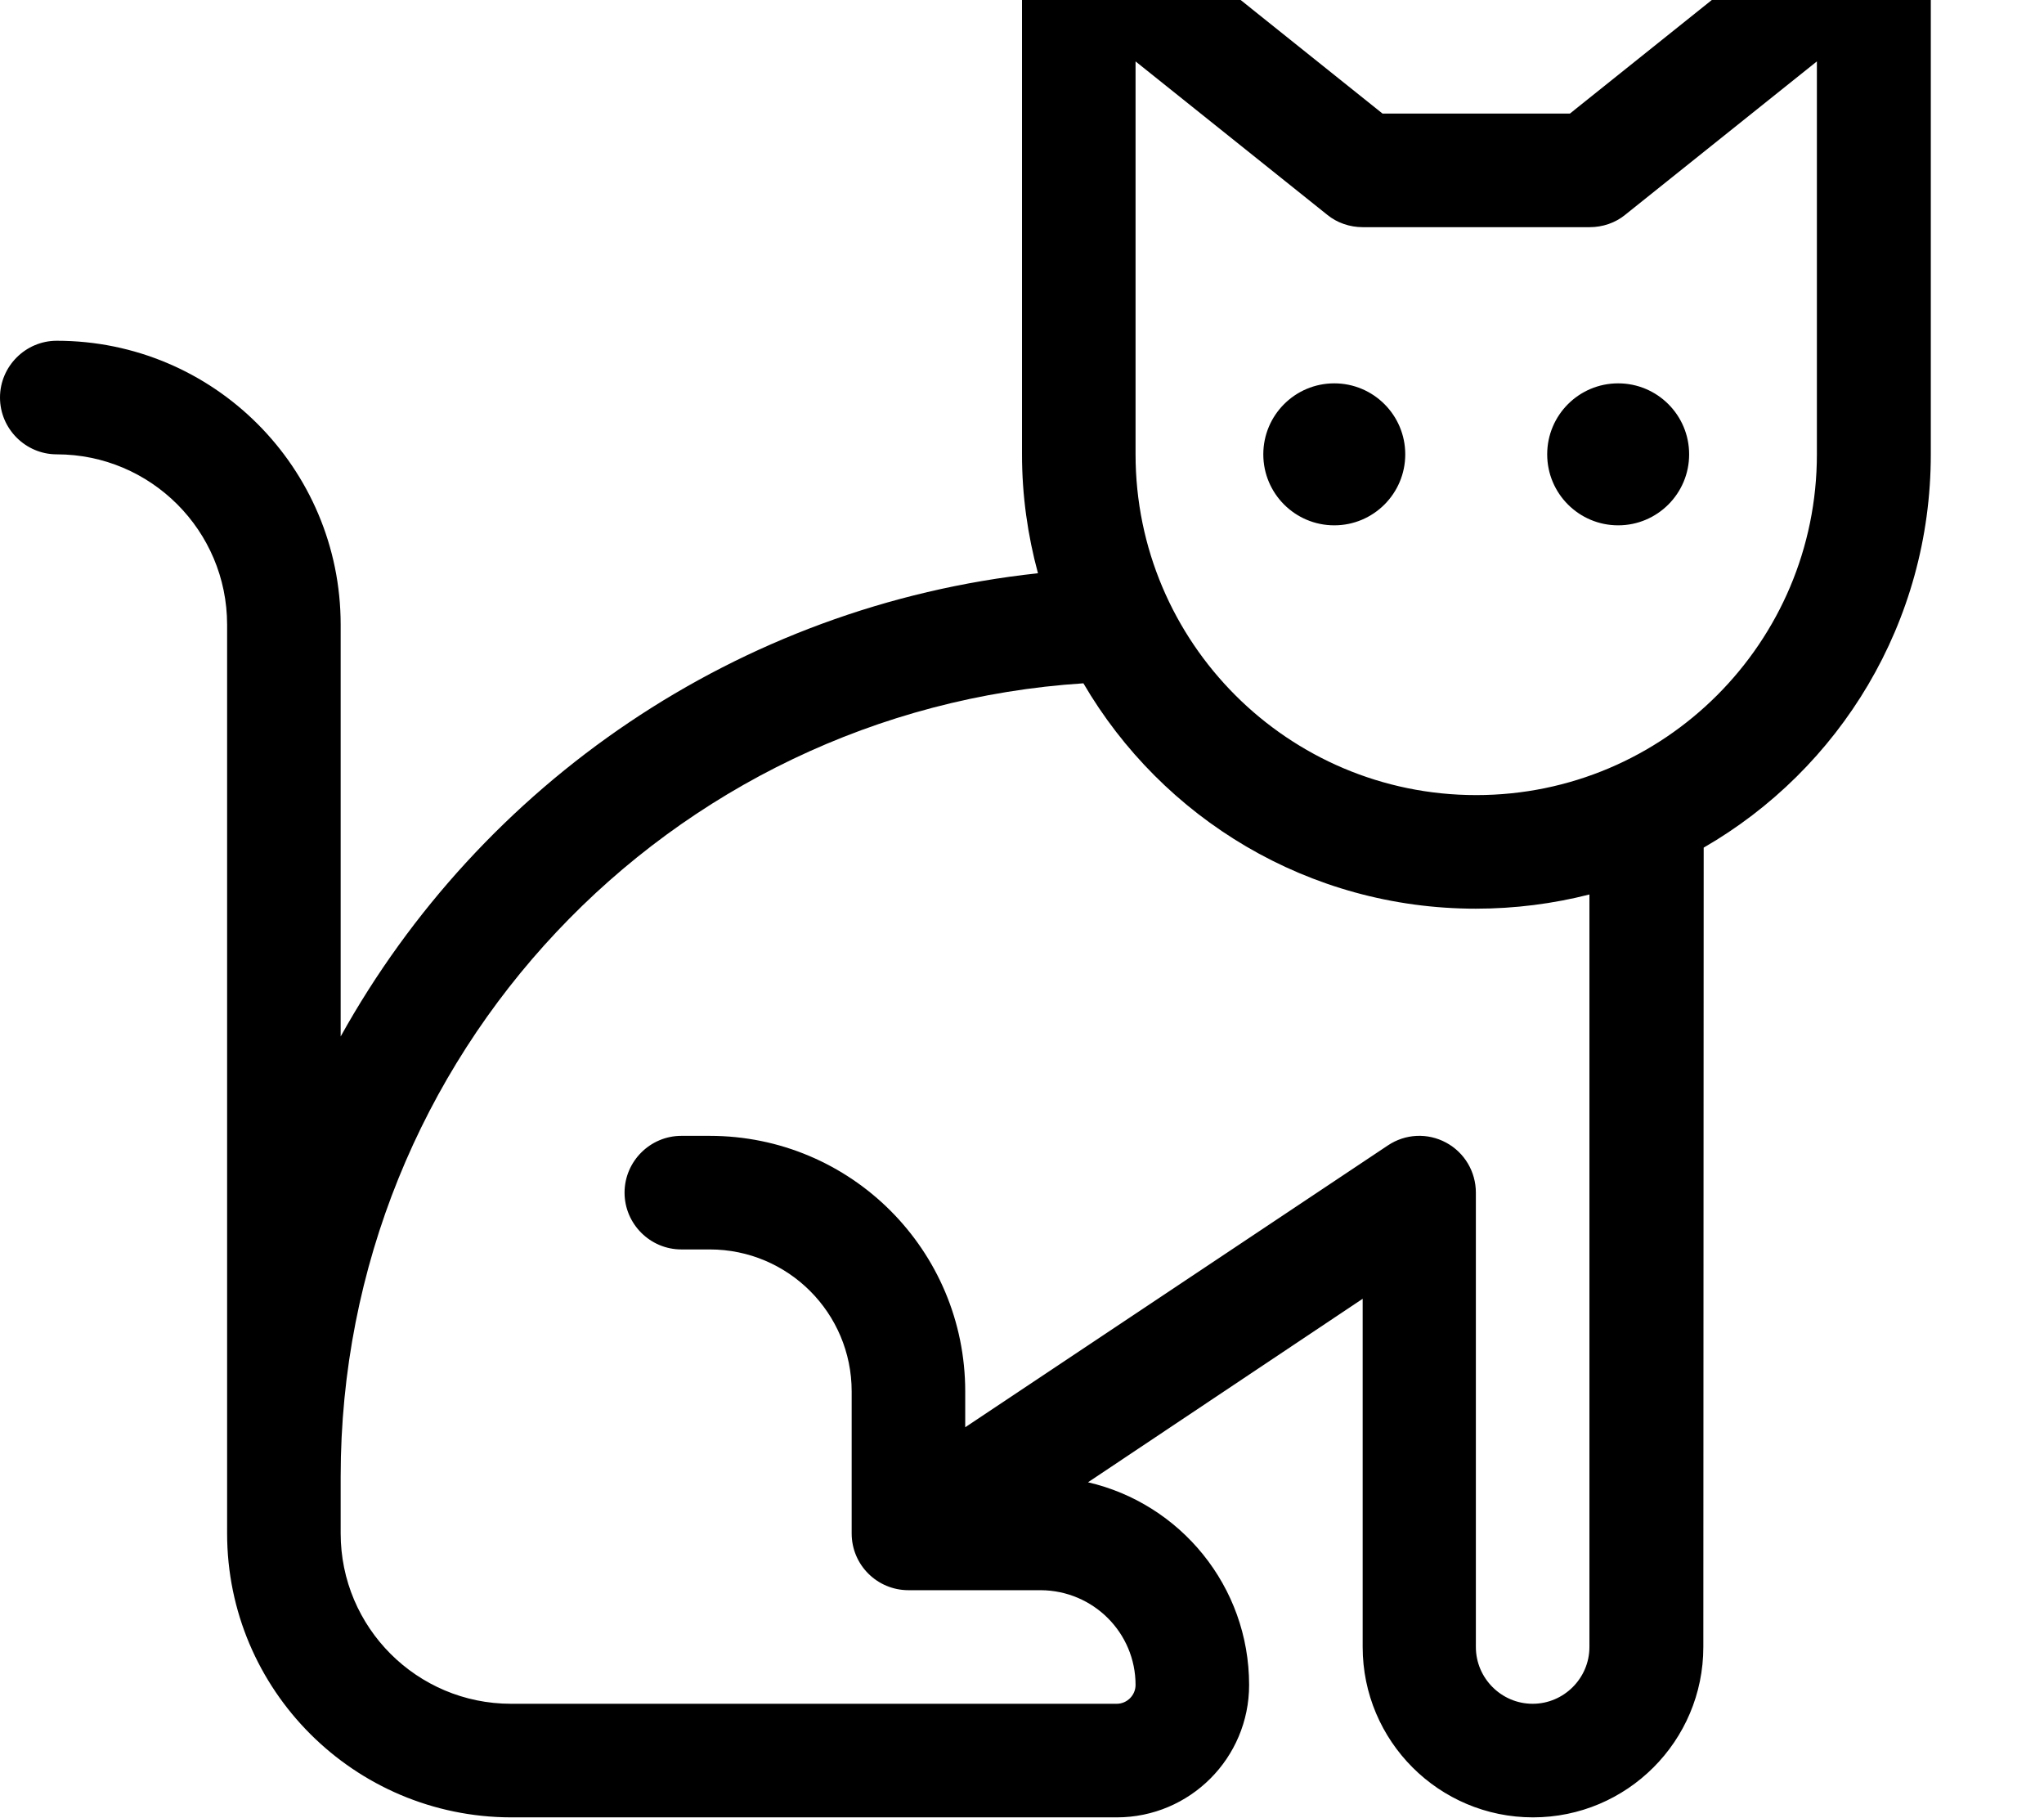
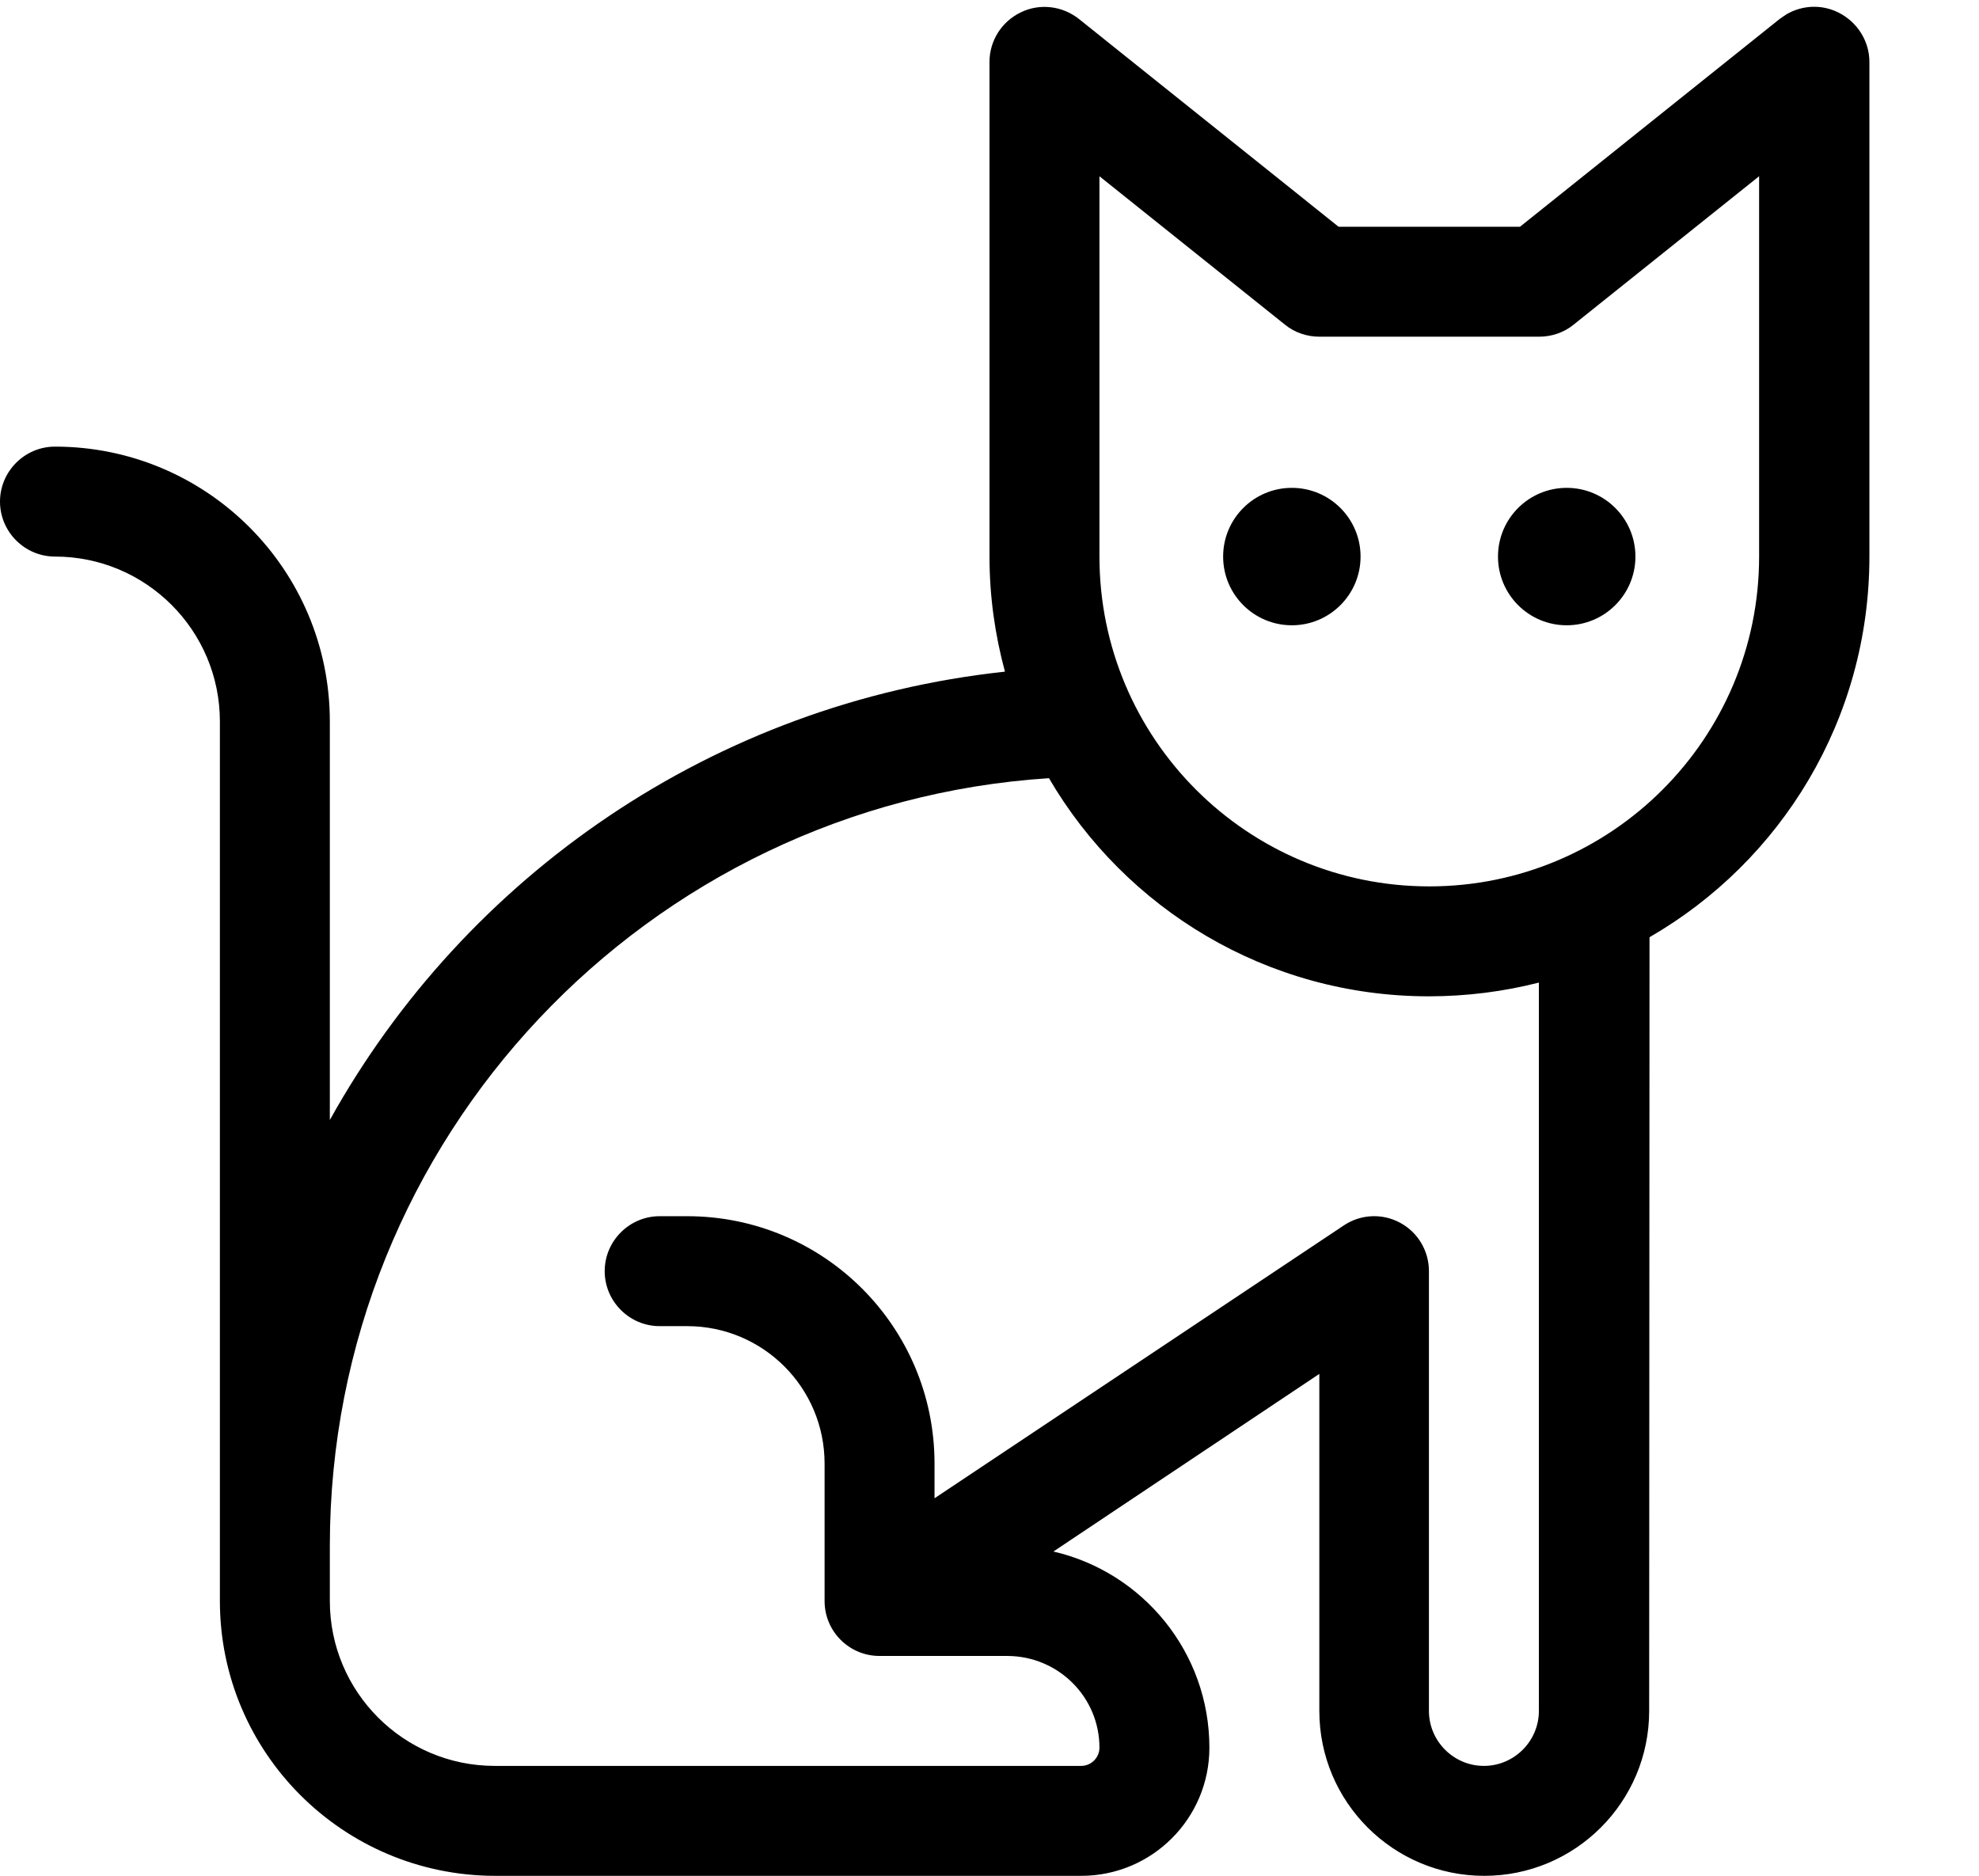
- <svg xmlns="http://www.w3.org/2000/svg" viewBox="0 0 576 512" role="img" aria-label="Kedy">
+ <svg xmlns="http://www.w3.org/2000/svg" viewBox="0 -34 576 546" role="img" aria-label="Kedy">
  <path fill="currentColor" d="M519.9-29.8c4.6-2.7 10.2-3 15.1-.6 5.5 2.7 9.1 8.3 9.1 14.4l0 144c0 47.4-25.7 88.7-64 110.8L480 464c0 26.5-21.5 48-48 48-26.5 0-48-21.5-48-48l0-98.1-77.4 51.7c26 6 45.4 29.3 45.4 57.1 0 20.6-16.7 37.3-37.3 37.3l-170.7 0C99.8 511.9 64 476.1 64 432l0-256c0-26.5-21.5-48-48-48-8.8 0-16-7.2-16-16 0-8.8 7.2-16 16-16 44.2 0 80 35.8 80 80l0 116c39.5-71.1 111.8-121.4 196.5-130.5-2.9-10.7-4.5-21.9-4.5-33.5l0-144c0-6.1 3.5-11.7 9.1-14.4 5.5-2.7 12.1-1.9 16.9 1.9l75.6 60.5 52.8 0 75.6-60.5 1.9-1.3zM305.4 192.5C188.5 200 96 297.2 96 416l0 16c0 26.5 21.5 48 48 48l170.7 0c2.9 0 5.3-2.4 5.3-5.3 0-14.7-11.9-26.6-26.7-26.7L256 448c-8.8 0-16-7.1-16-16l0-40c0-22.1-17.9-40-40-40l-8 0c-8.8 0-16-7.2-16-16 0-8.8 7.2-16 16-16l8 0c39.8 0 72 32.2 72 72l0 10.1 119.1-79.4c4.9-3.3 11.2-3.6 16.4-.8 5.2 2.8 8.4 8.2 8.4 14.1l0 128c0 8.8 7.2 16 16 16 8.8 0 16-7.2 16-16l0-212c-10.2 2.6-21 4-32 4-47.2 0-88.4-25.5-110.6-63.5zM458 60.5c-2.8 2.3-6.4 3.5-10 3.5l-64 0c-3.6 0-7.2-1.2-10-3.5L320 17.3 320 128c0 53 43 96 96 96s96-43 96-96l0-110.7-54 43.2zM376 148a20 20 0 1 1 0-40 20 20 0 1 1 0 40zm80 0a20 20 0 1 1 0-40 20 20 0 1 1 0 40z" />
</svg>
